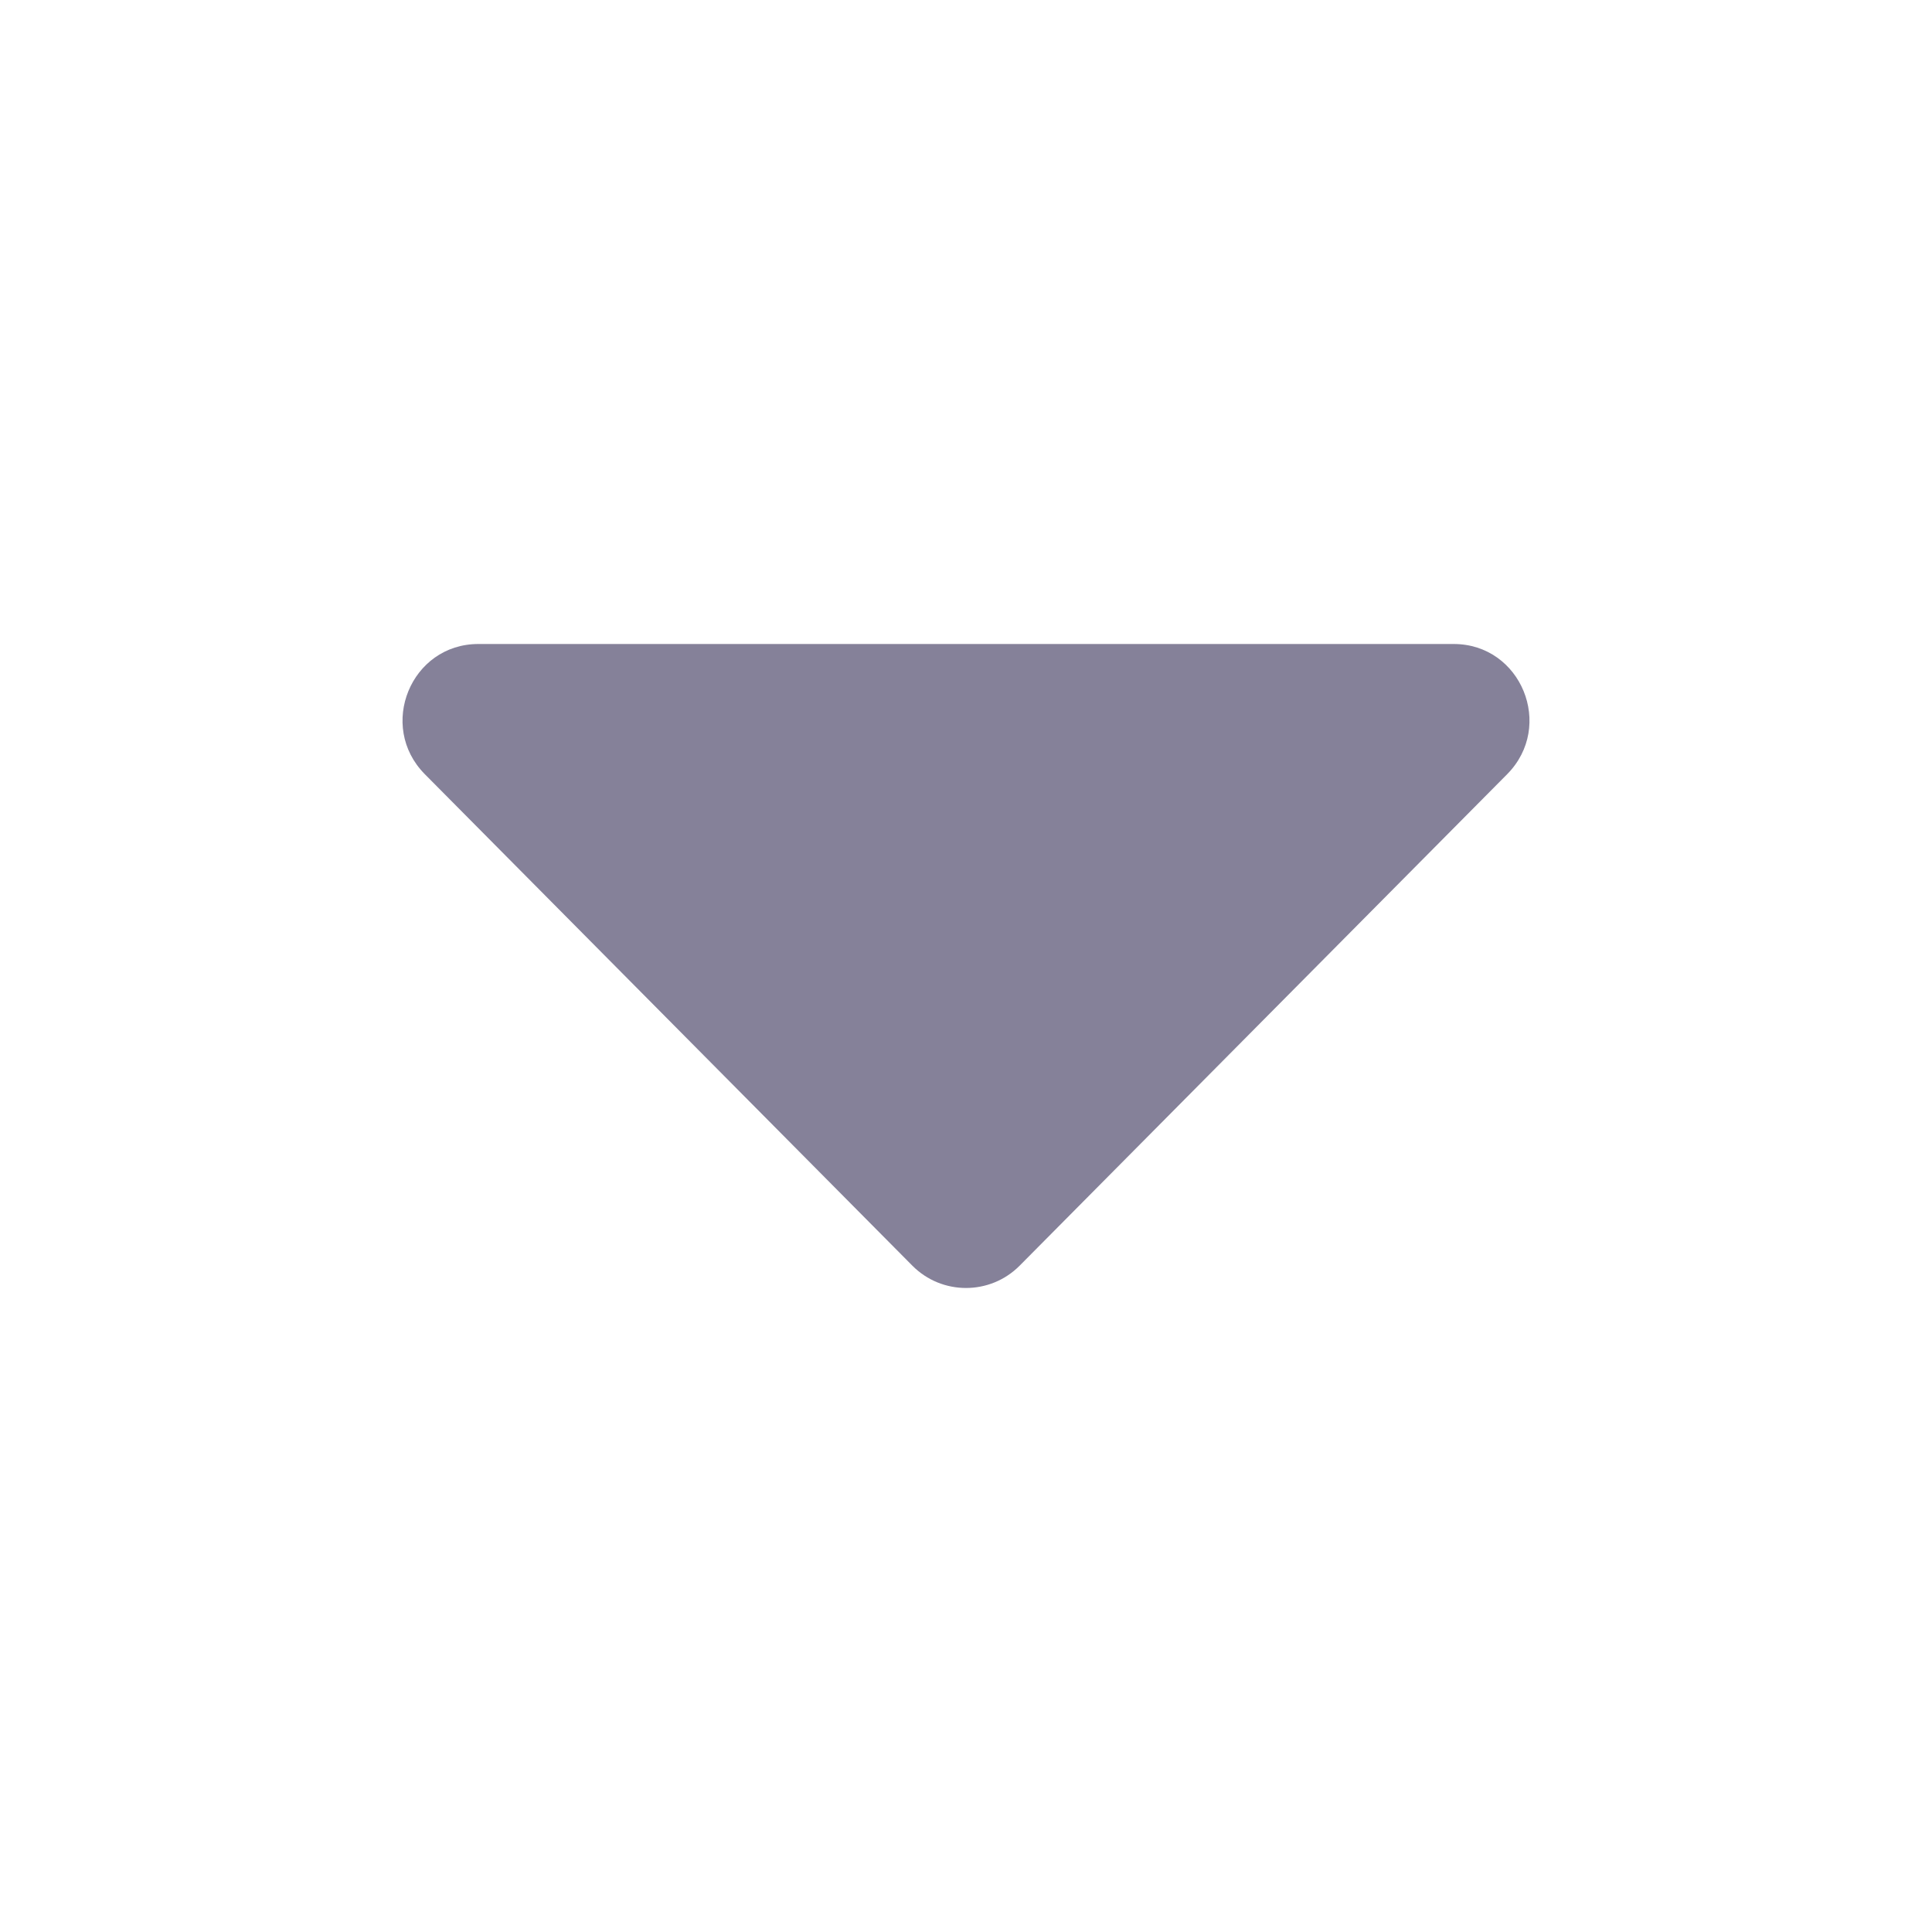
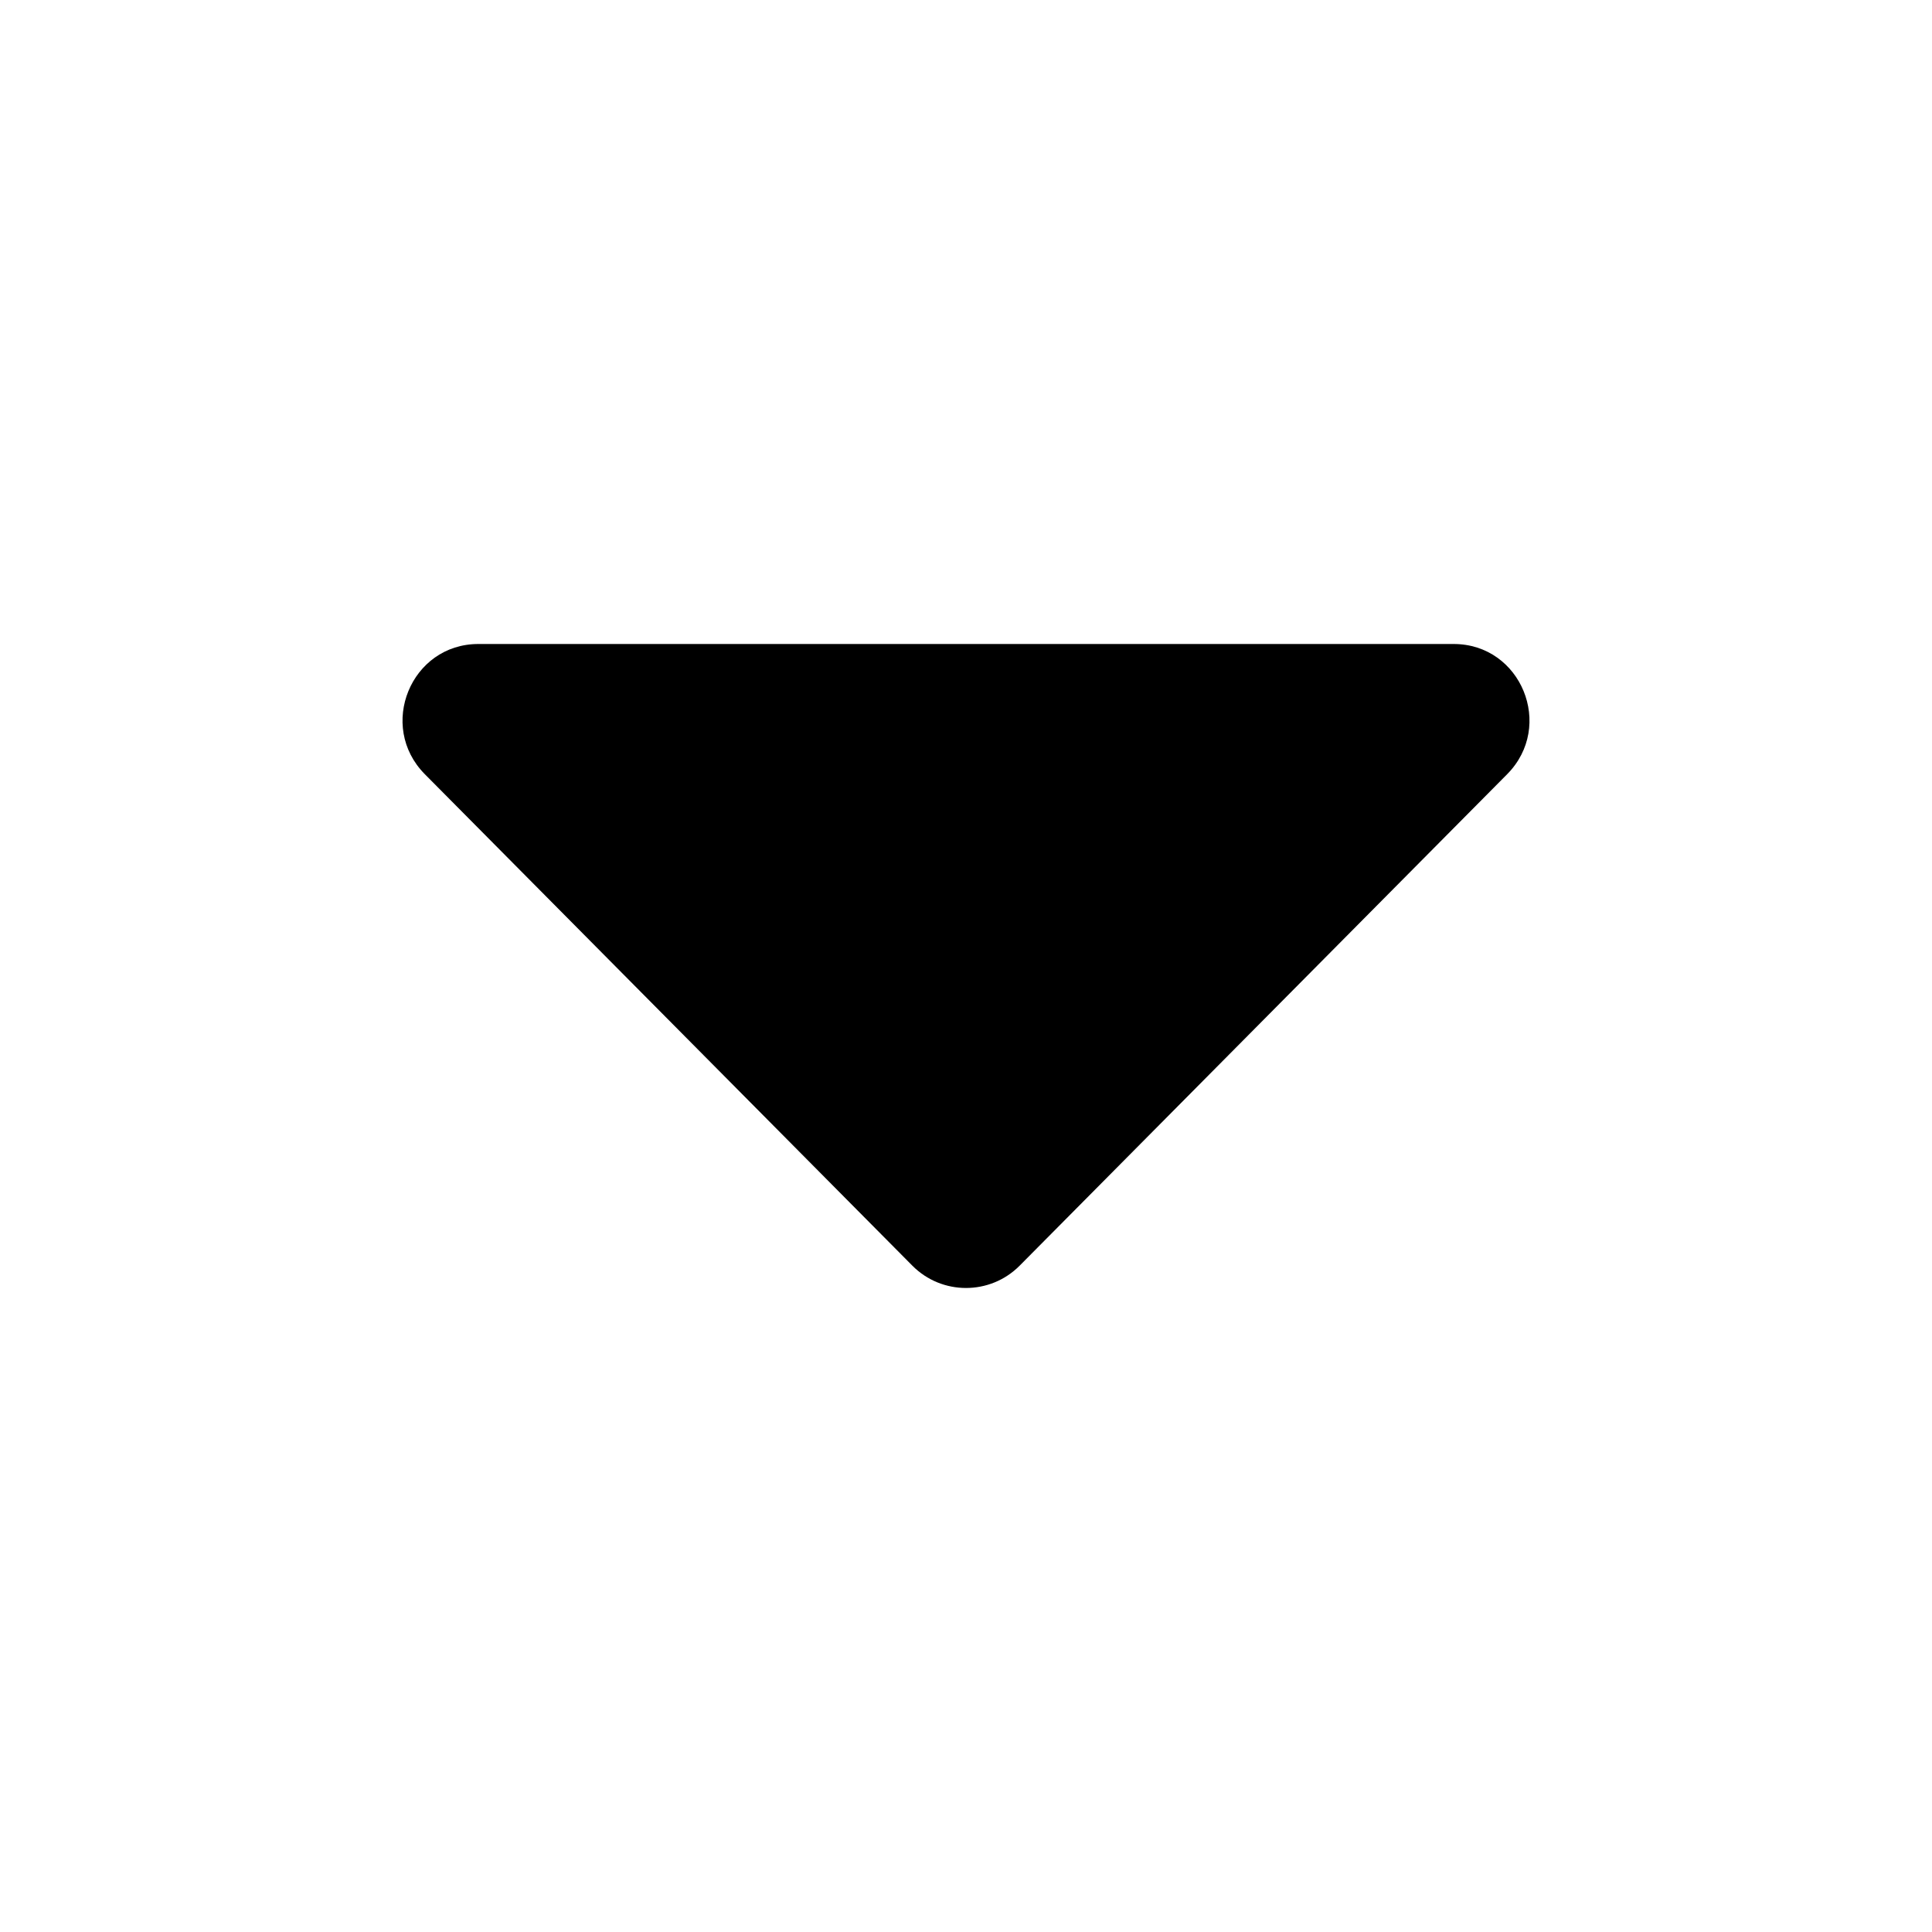
<svg xmlns="http://www.w3.org/2000/svg" width="24px" height="24px" viewBox="0 0 24 24" version="1.1">
  <g id="Assets" stroke="none" stroke-width="1" fill="none" fill-rule="evenodd">
    <g id="assets" transform="translate(-763, -751)">
      <g id="icon/CaretDown" transform="translate(763, 751)">
-         <path d="M5.942,8 L18.058,8 C18.896,8 19.315,9.02 18.722,9.618 L12.666,15.723 C12.299,16.092 11.701,16.092 11.334,15.723 L5.278,9.618 C4.685,9.02 5.104,8 5.942,8 Z" id="Mask" fill="#858199" fill-rule="evenodd" />
+         <path d="M5.942,8 L18.058,8 C18.896,8 19.315,9.02 18.722,9.618 L12.666,15.723 C12.299,16.092 11.701,16.092 11.334,15.723 L5.278,9.618 C4.685,9.02 5.104,8 5.942,8 Z" id="Mask" fill="currentColor" fill-rule="evenodd" />
        <rect id="bound" x="0" y="0" width="24" height="24" />
      </g>
    </g>
  </g>
</svg>
